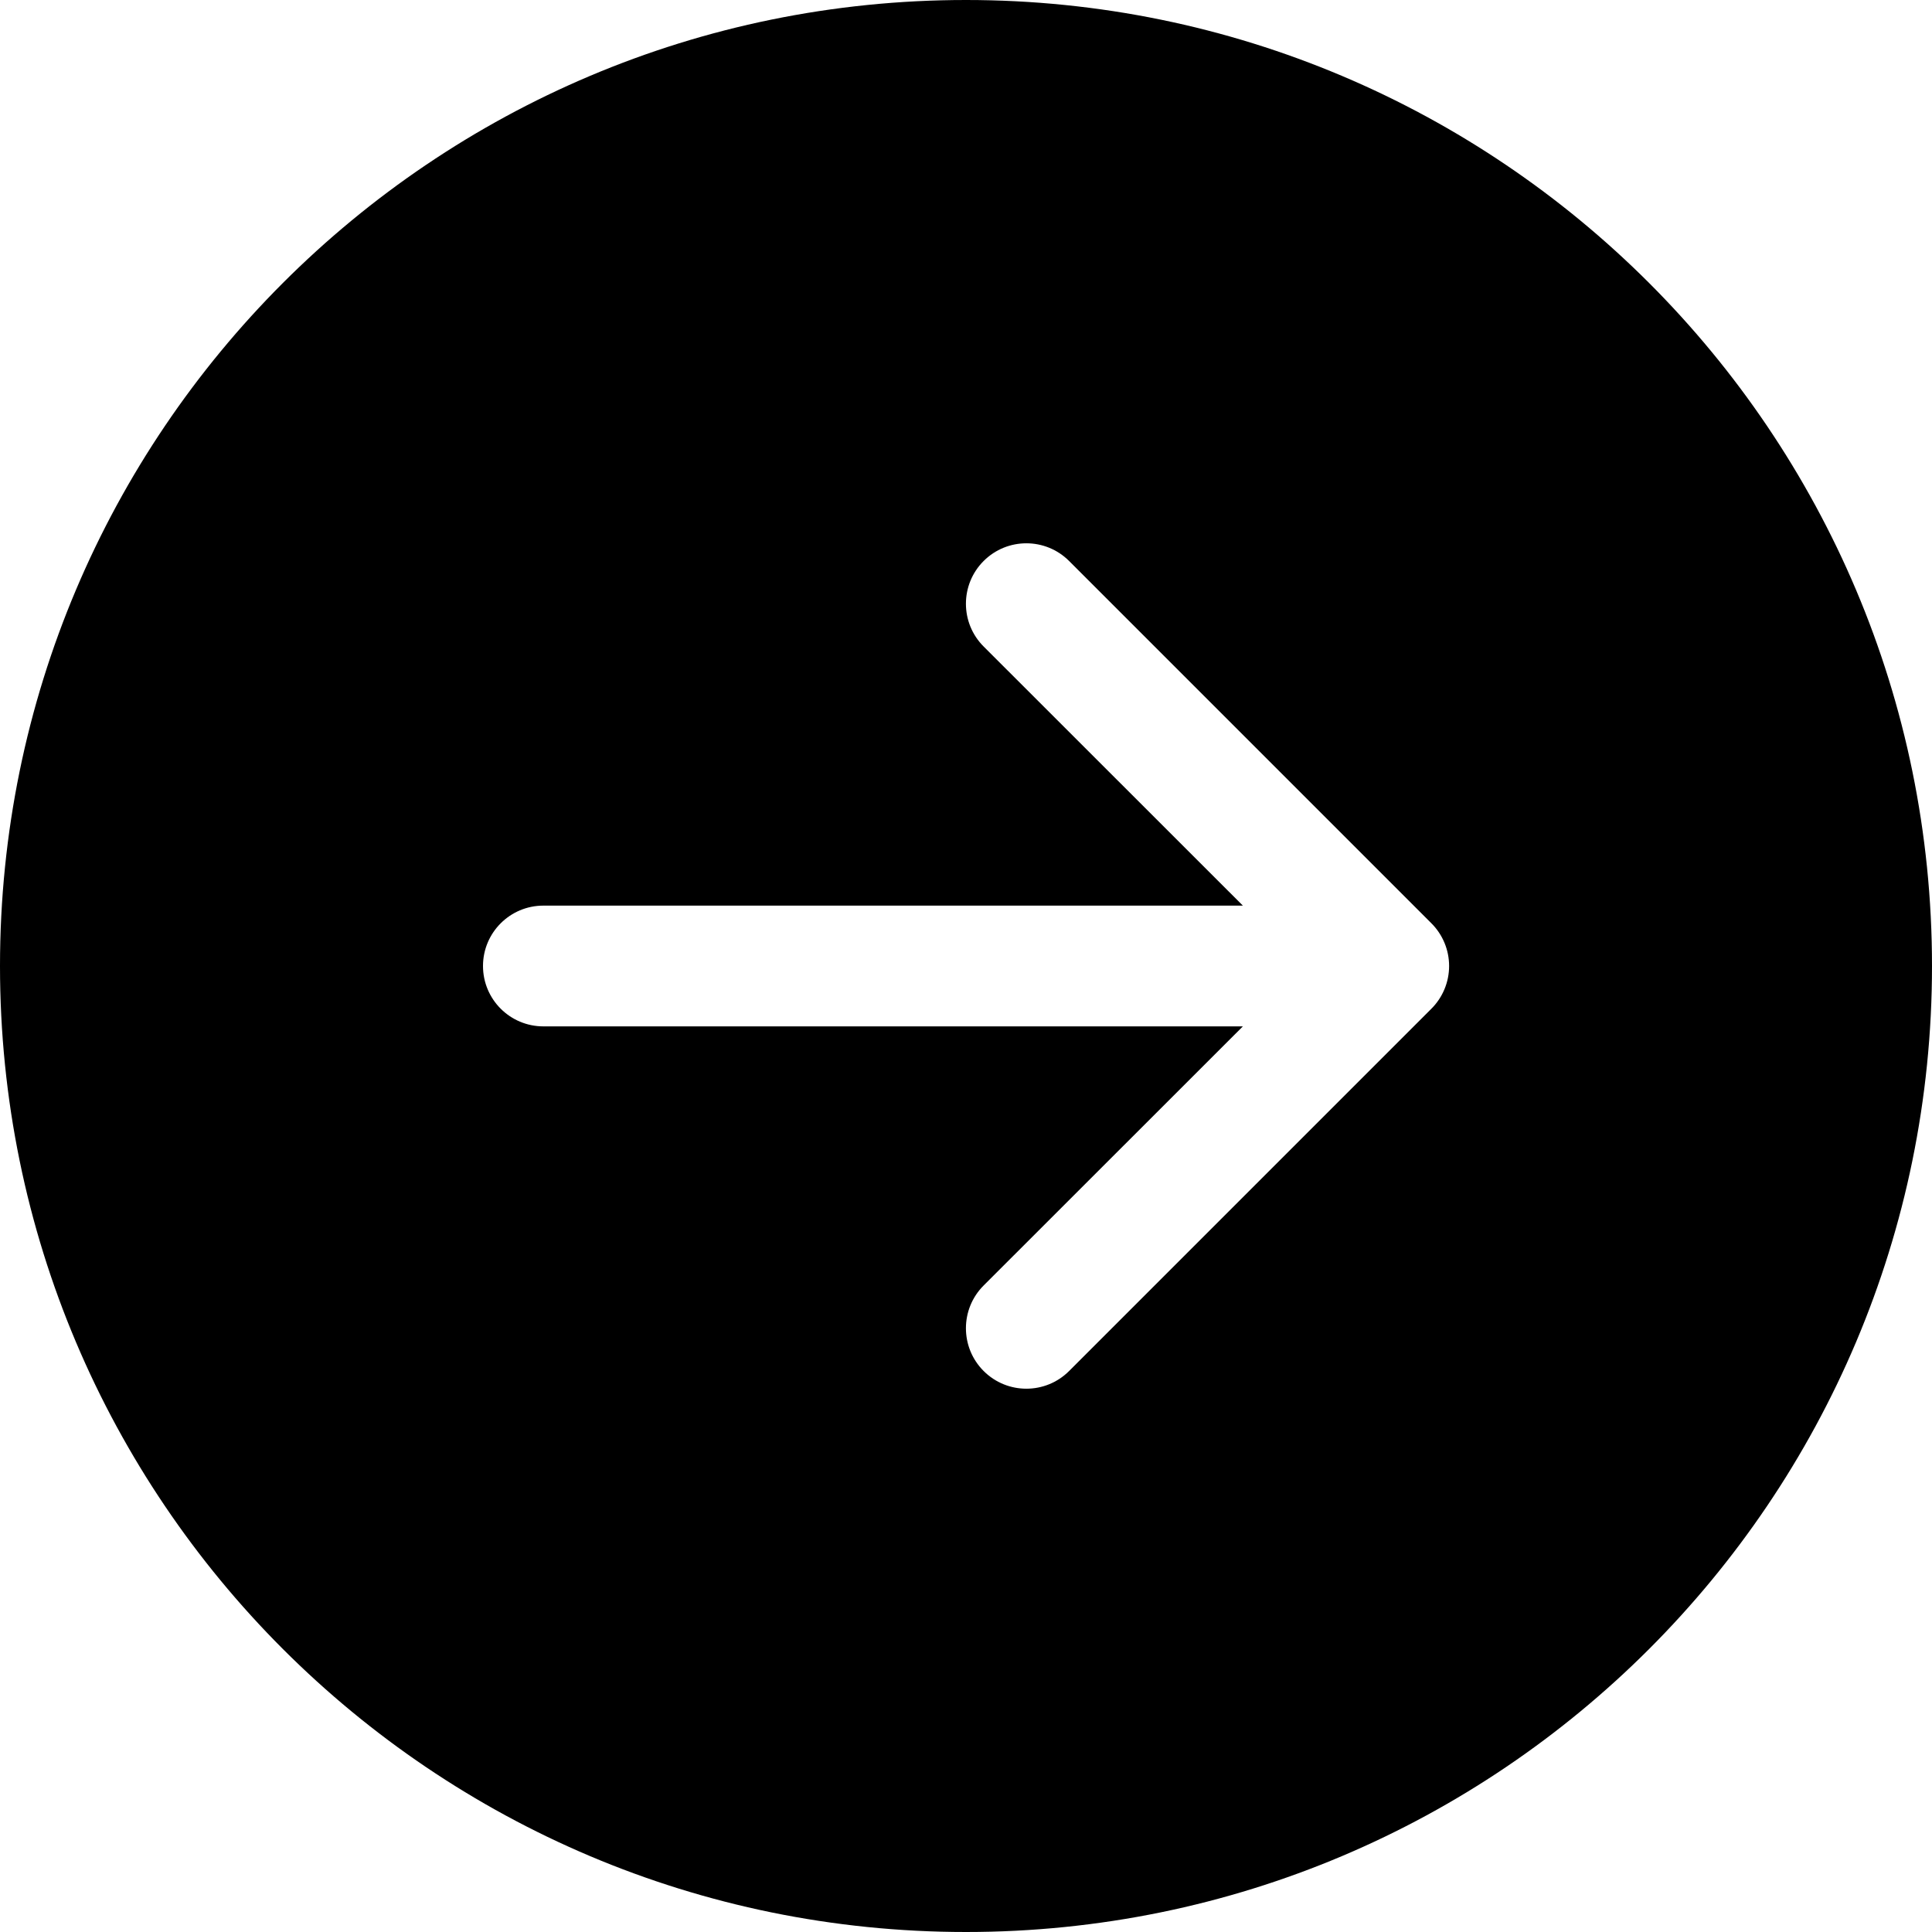
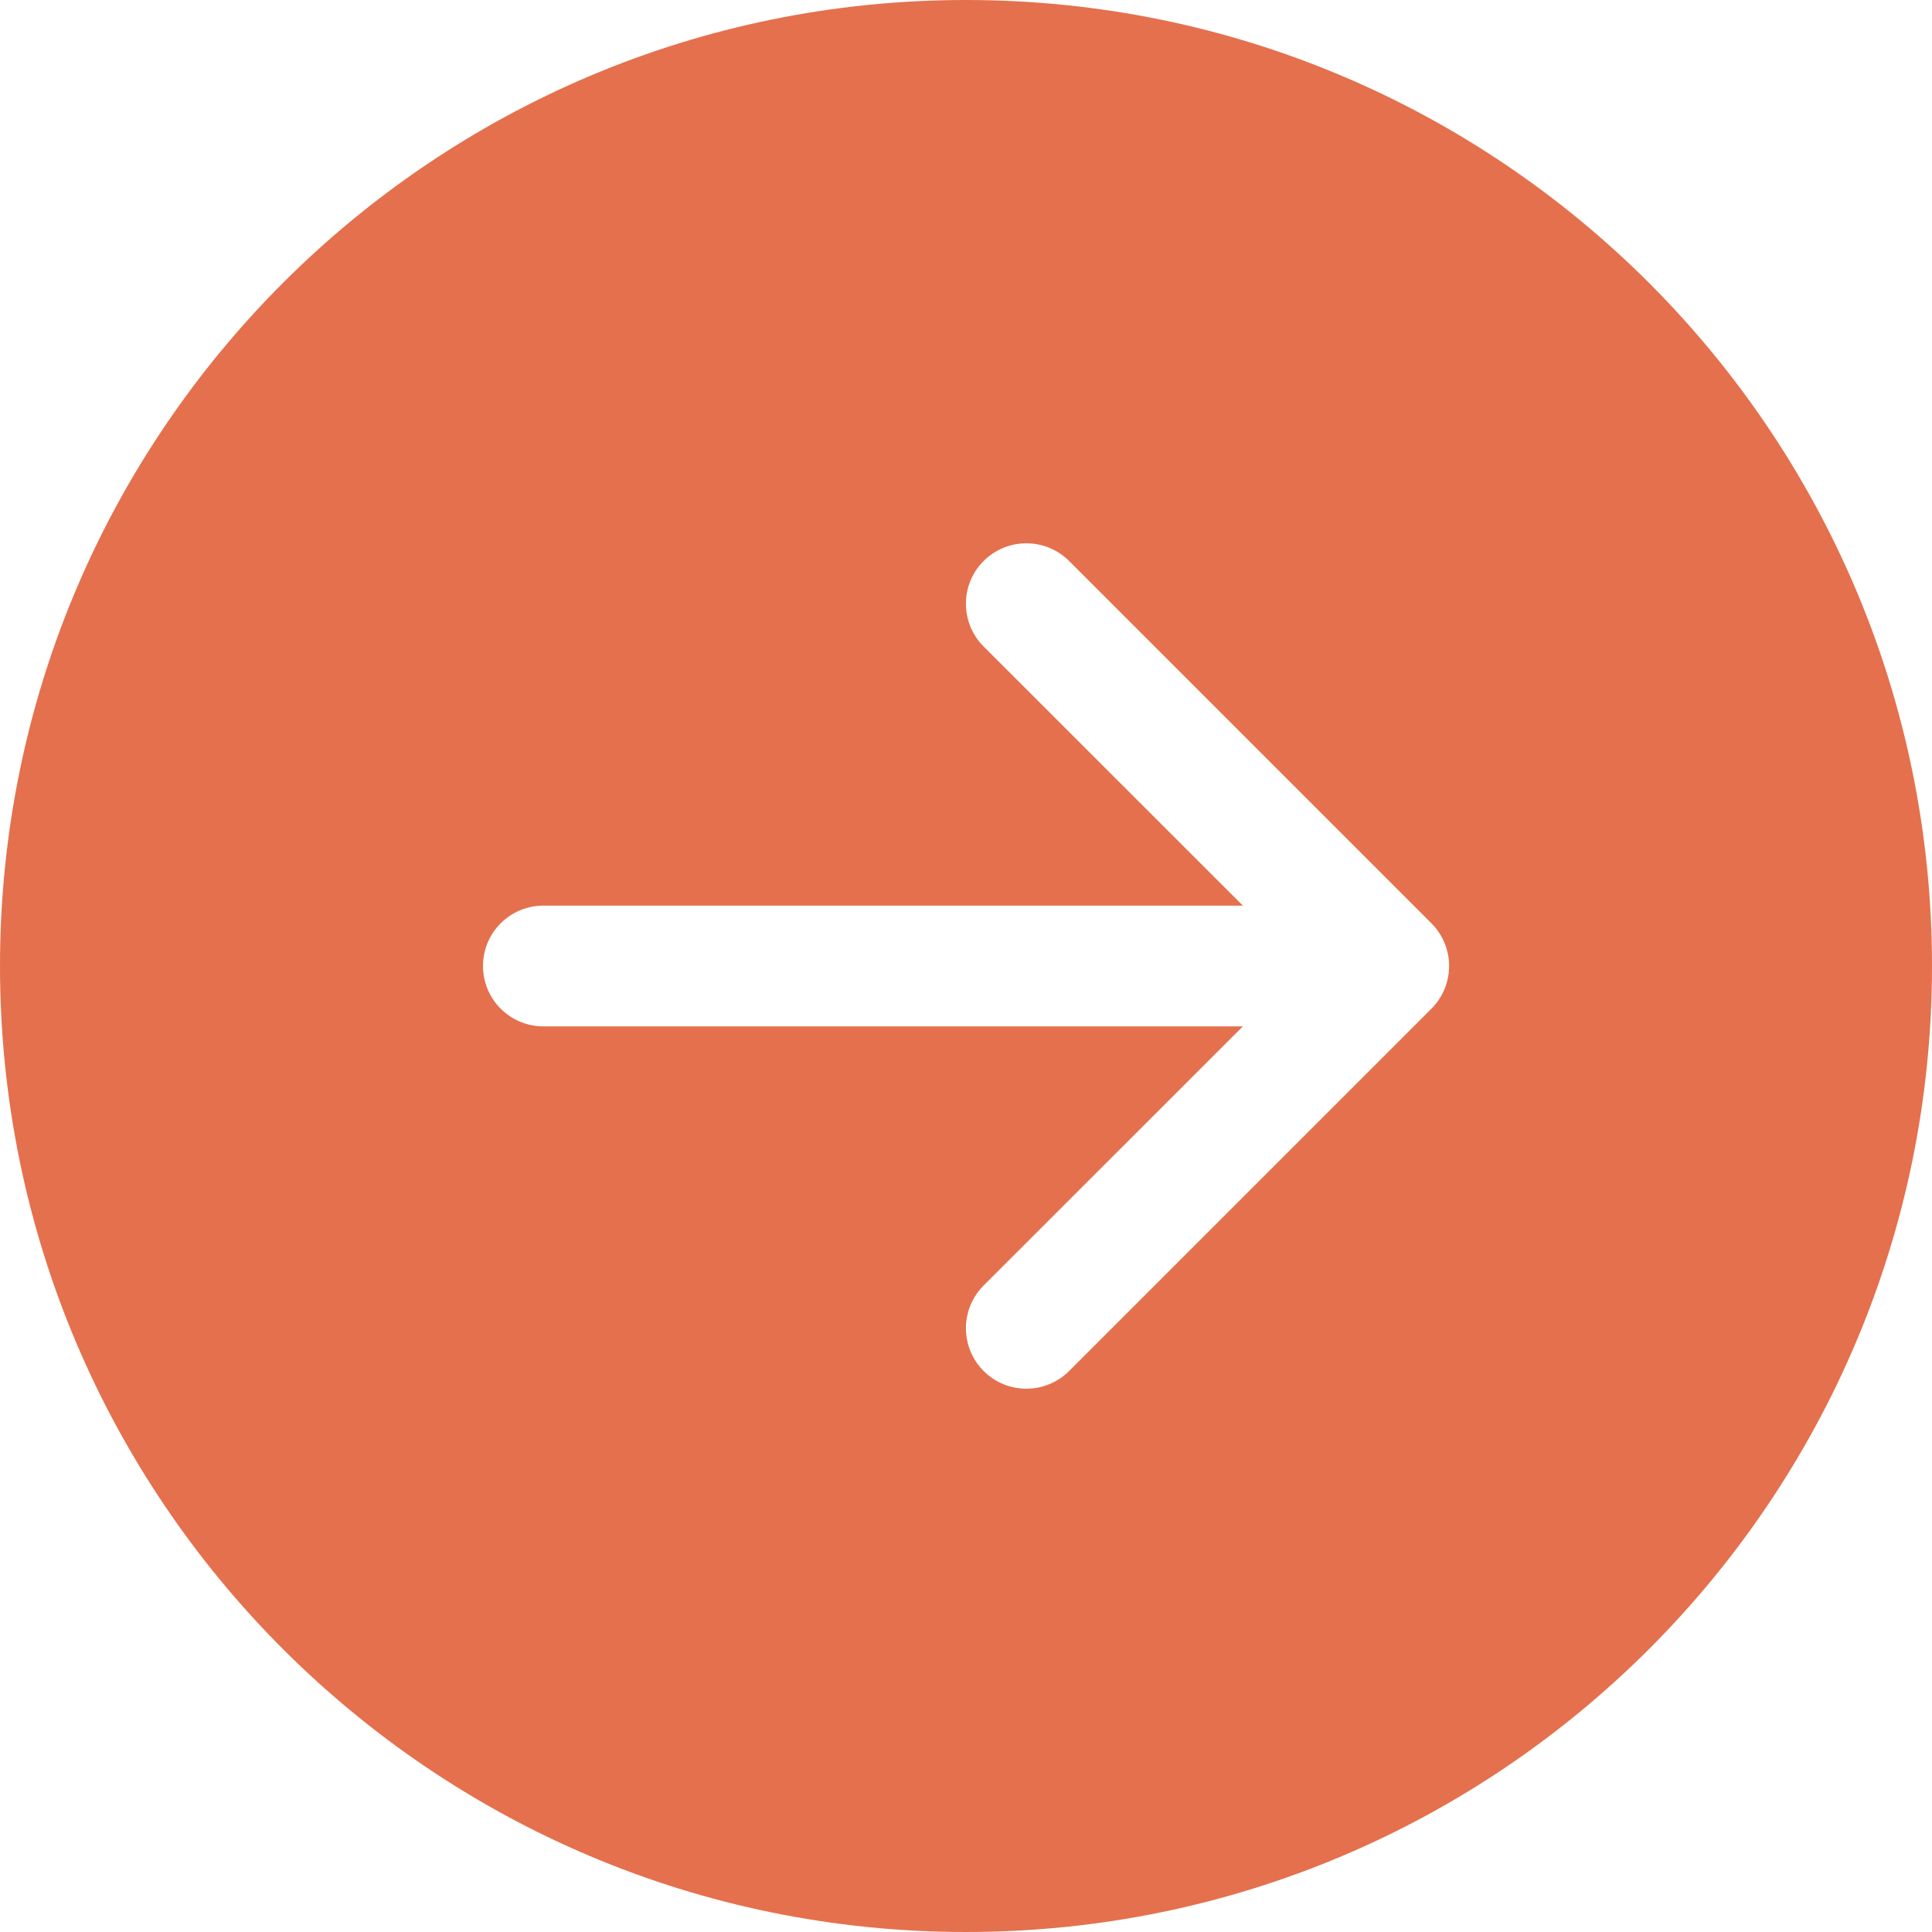
- <svg xmlns="http://www.w3.org/2000/svg" width="16" height="16" fill="" class="bi bi-arrow-right-circle-fill green" viewBox="0 0 16 16">
+ <svg xmlns="http://www.w3.org/2000/svg" width="16" height="16" fill="#E5704D" class="bi bi-arrow-right-circle-fill green" viewBox="0 0 16 16">
  <path class="green" d="M8 0a8 8 0 1 1 0 16A8 8 0 0 1 8 0M4.5 7.5a.5.5 0 0 0 0 1h5.793l-2.147 2.146a.5.5 0 0 0 .708.708l3-3a.5.5 0 0 0 0-.708l-3-3a.5.5 0 1 0-.708.708L10.293 7.5z" />
</svg>
